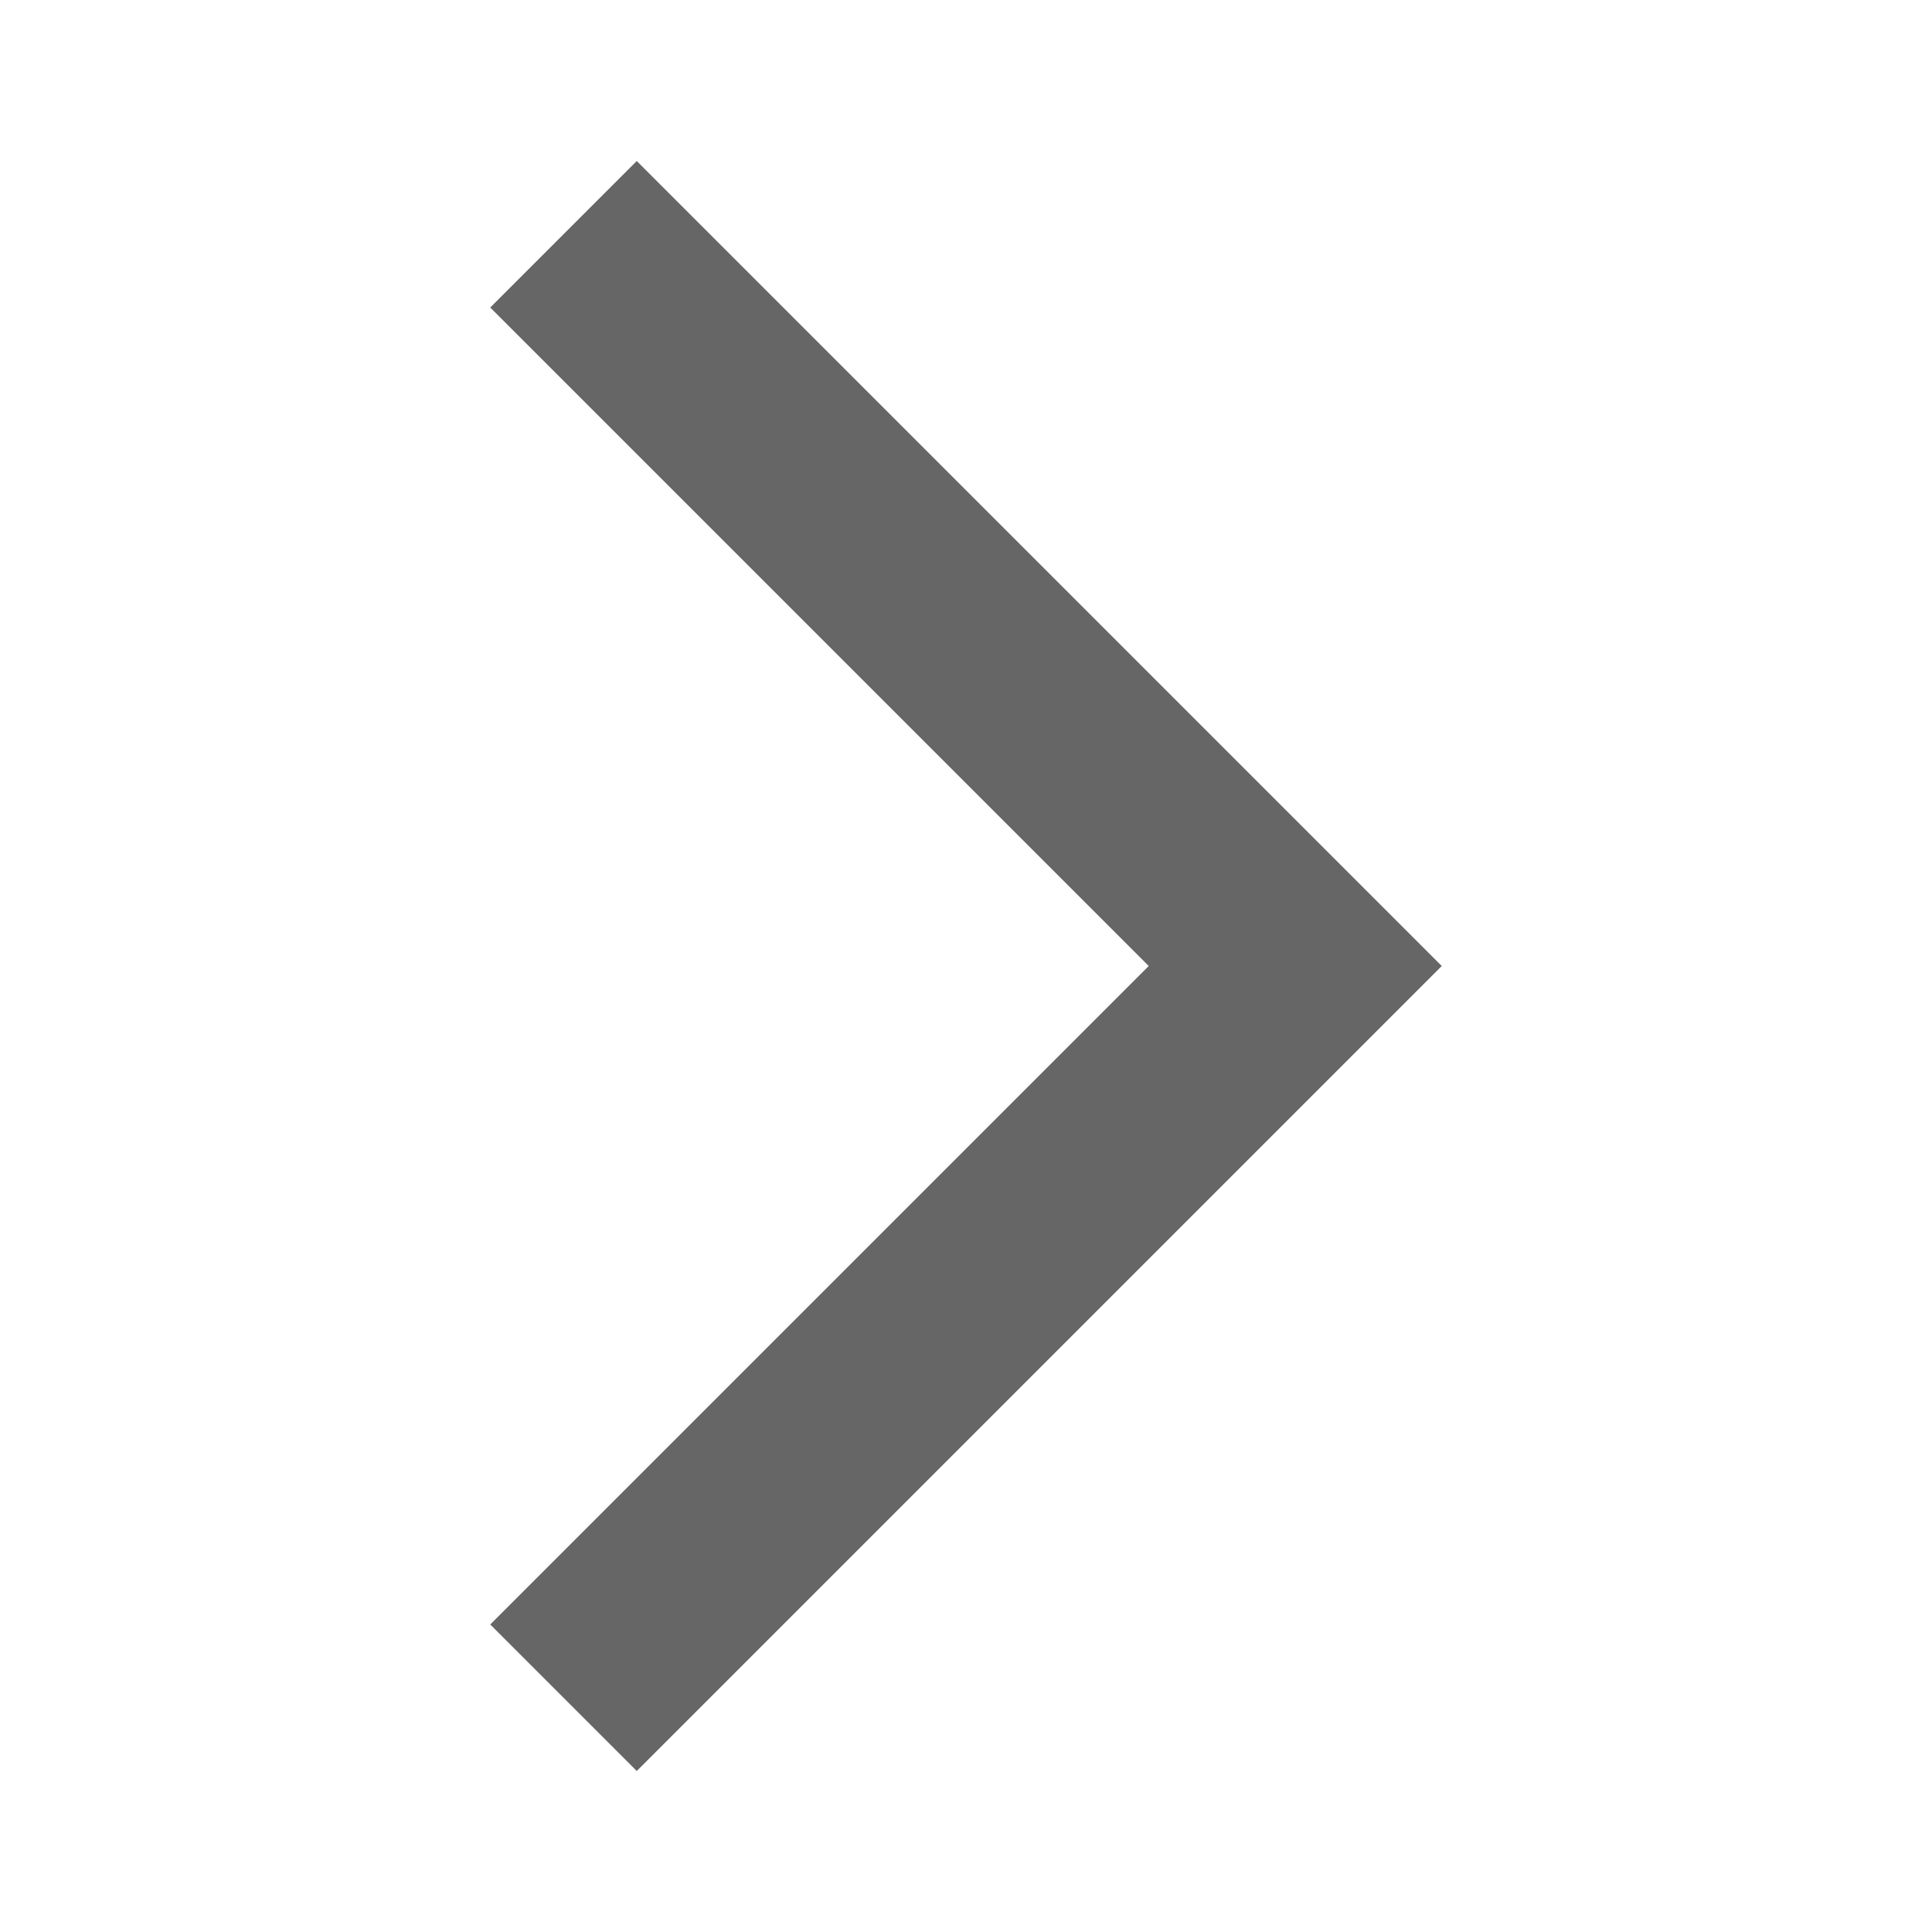
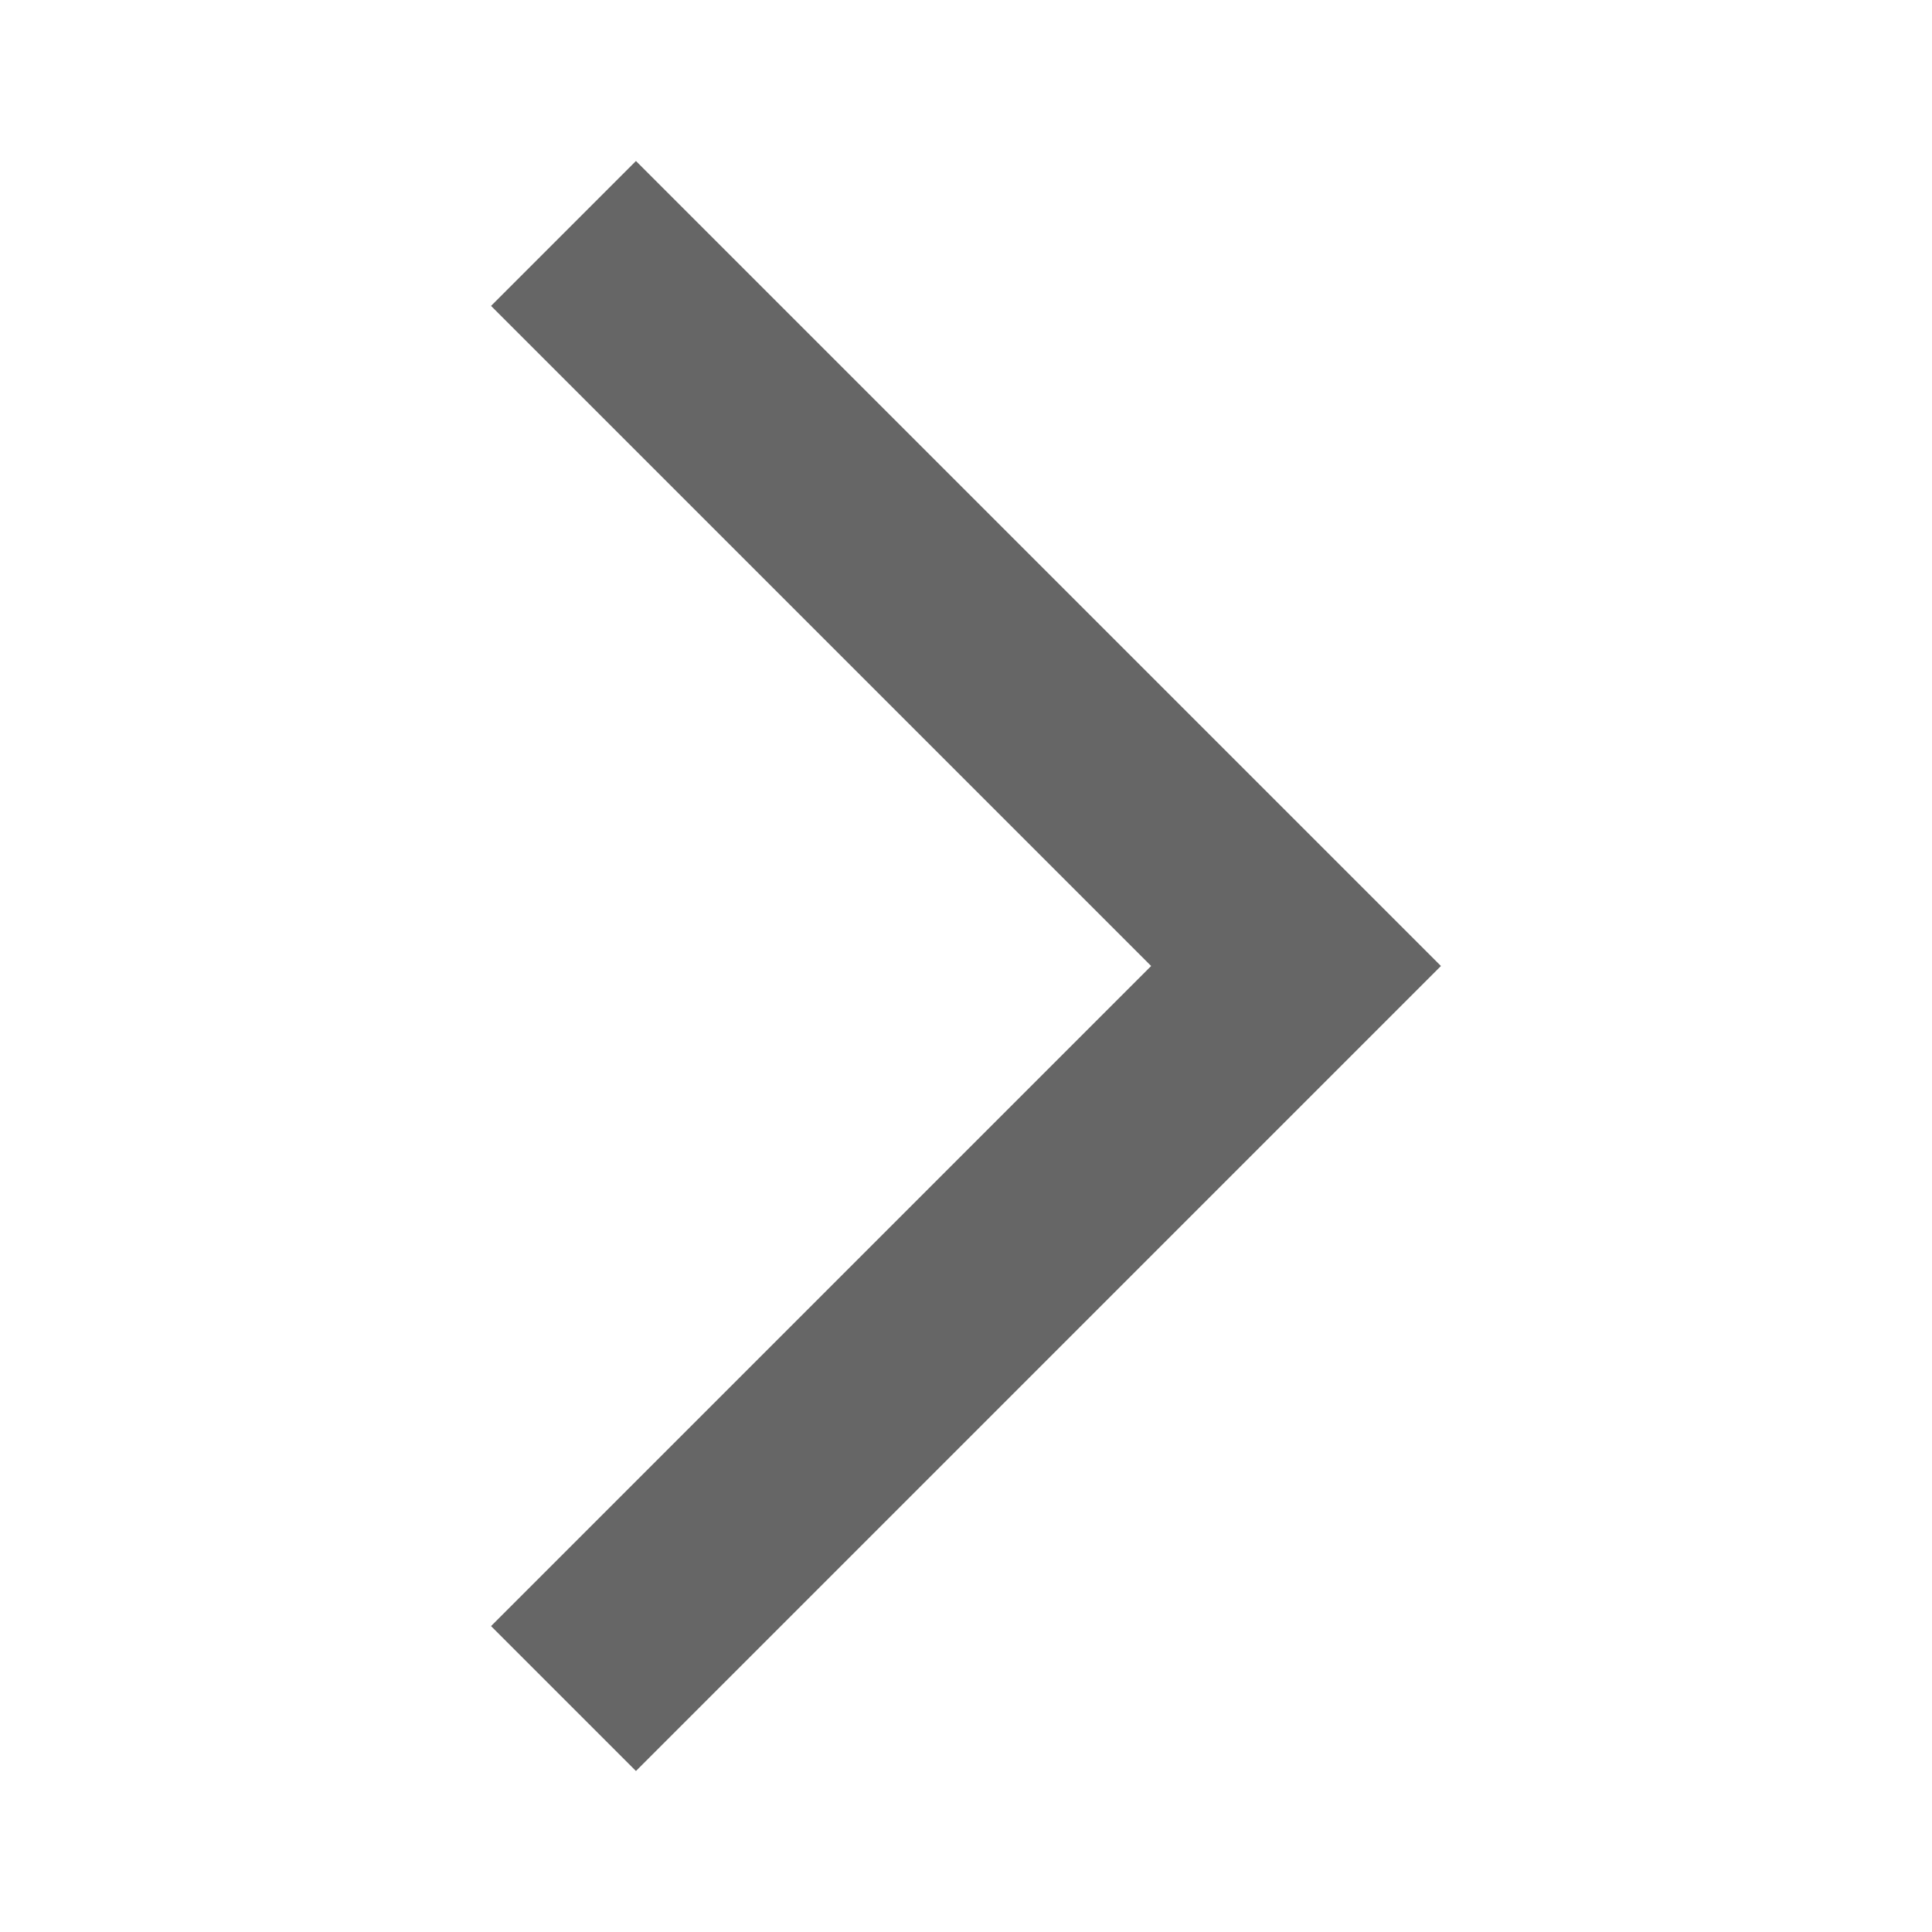
- <svg xmlns="http://www.w3.org/2000/svg" id="레이어_1" data-name="레이어 1" viewBox="0 0 24 24">
-   <defs>
-     <style>.cls-1{fill:none;}.cls-2{clip-path:url(#clip-path);}.cls-3{opacity:0.6;}</style>
-     <clipPath id="clip-path">
-       <rect class="cls-1" width="24" height="24" />
-     </clipPath>
-   </defs>
-   <g class="cls-2">
-     <g id="Backward_arrow" data-name="Backward arrow" class="cls-3">
-       <path id="패스_10" data-name="패스 10" d="M14.27,12,6.09,20.18,7.91,22l10-10L7.91,2,6.09,3.82,14.27,12" />
+ <svg xmlns="http://www.w3.org/2000/svg" version="1.1" id="레이어_1" x="0px" y="0px" viewBox="0 0 24 24" enable-background="new 0 0 24 24" xml:space="preserve">
+   <g>
+     <g id="Backward_arrow_2_">
+       <path id="패스_10_2_" fill="#666666" d="M14.3,12l-8.2,8.2L7.9,22l10-10L7.9,2L6.1,3.8L14.3,12" />
    </g>
+     <rect fill="none" width="24" height="24" />
  </g>
</svg>
